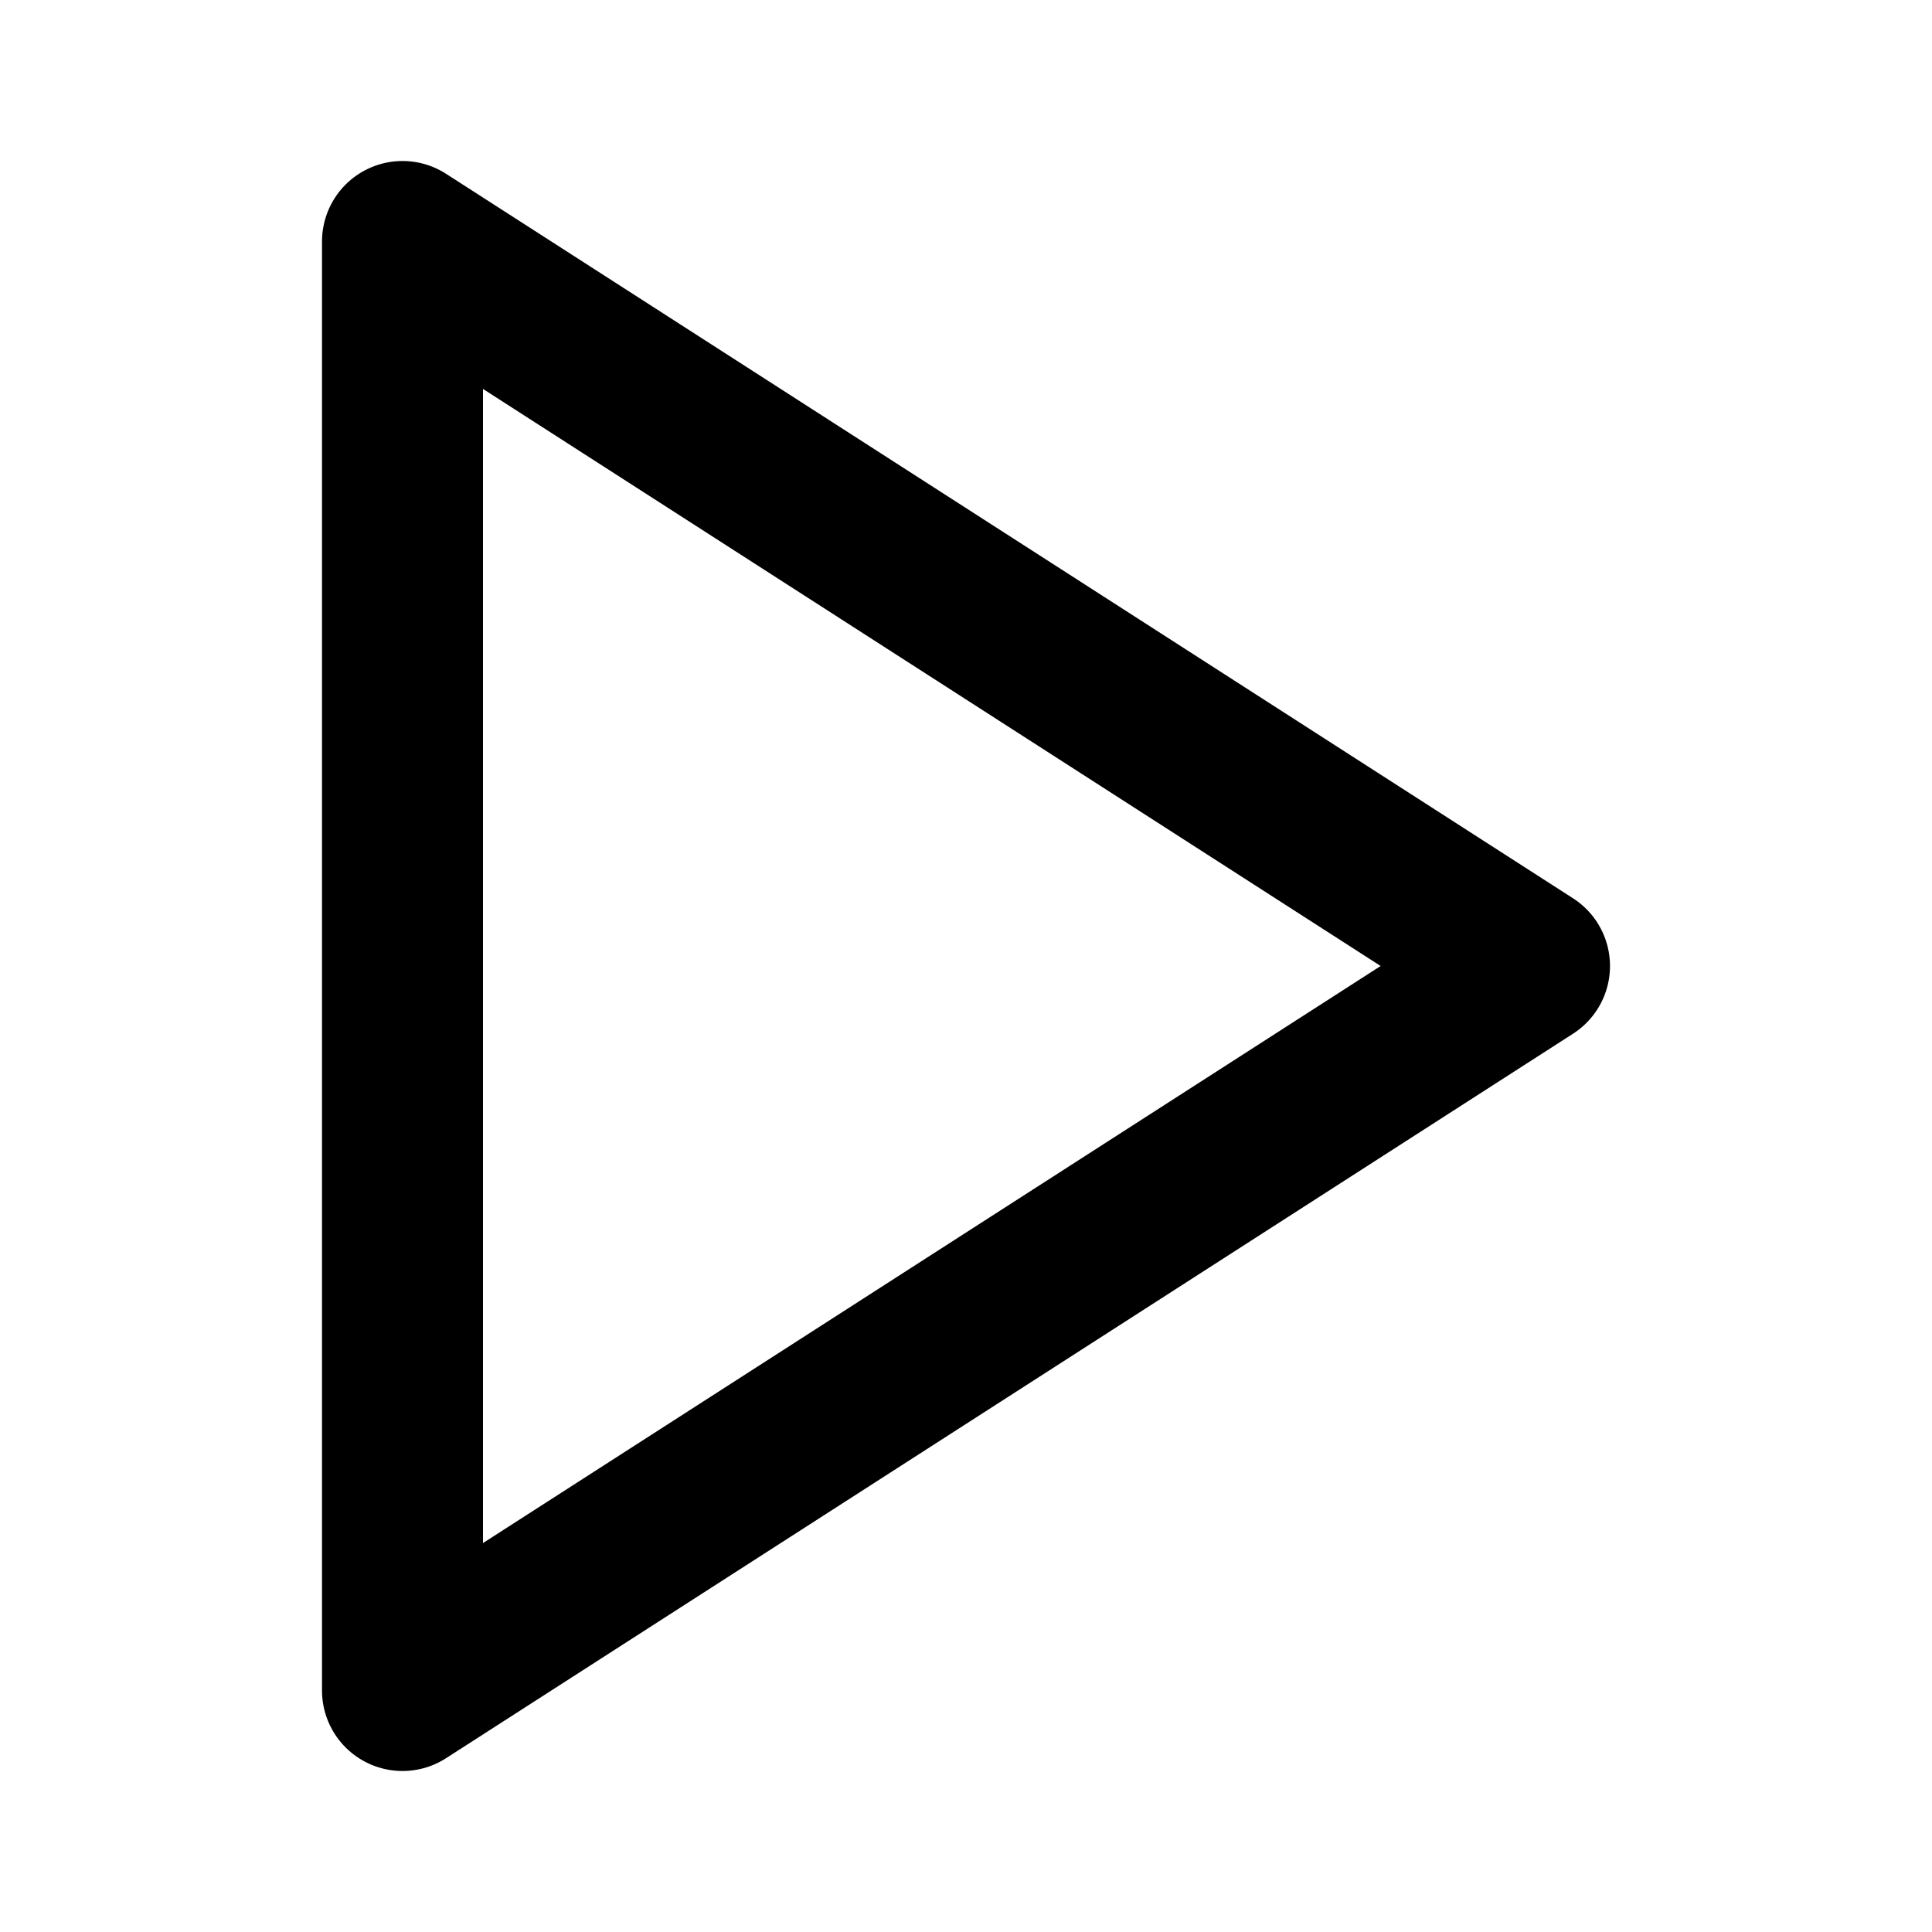
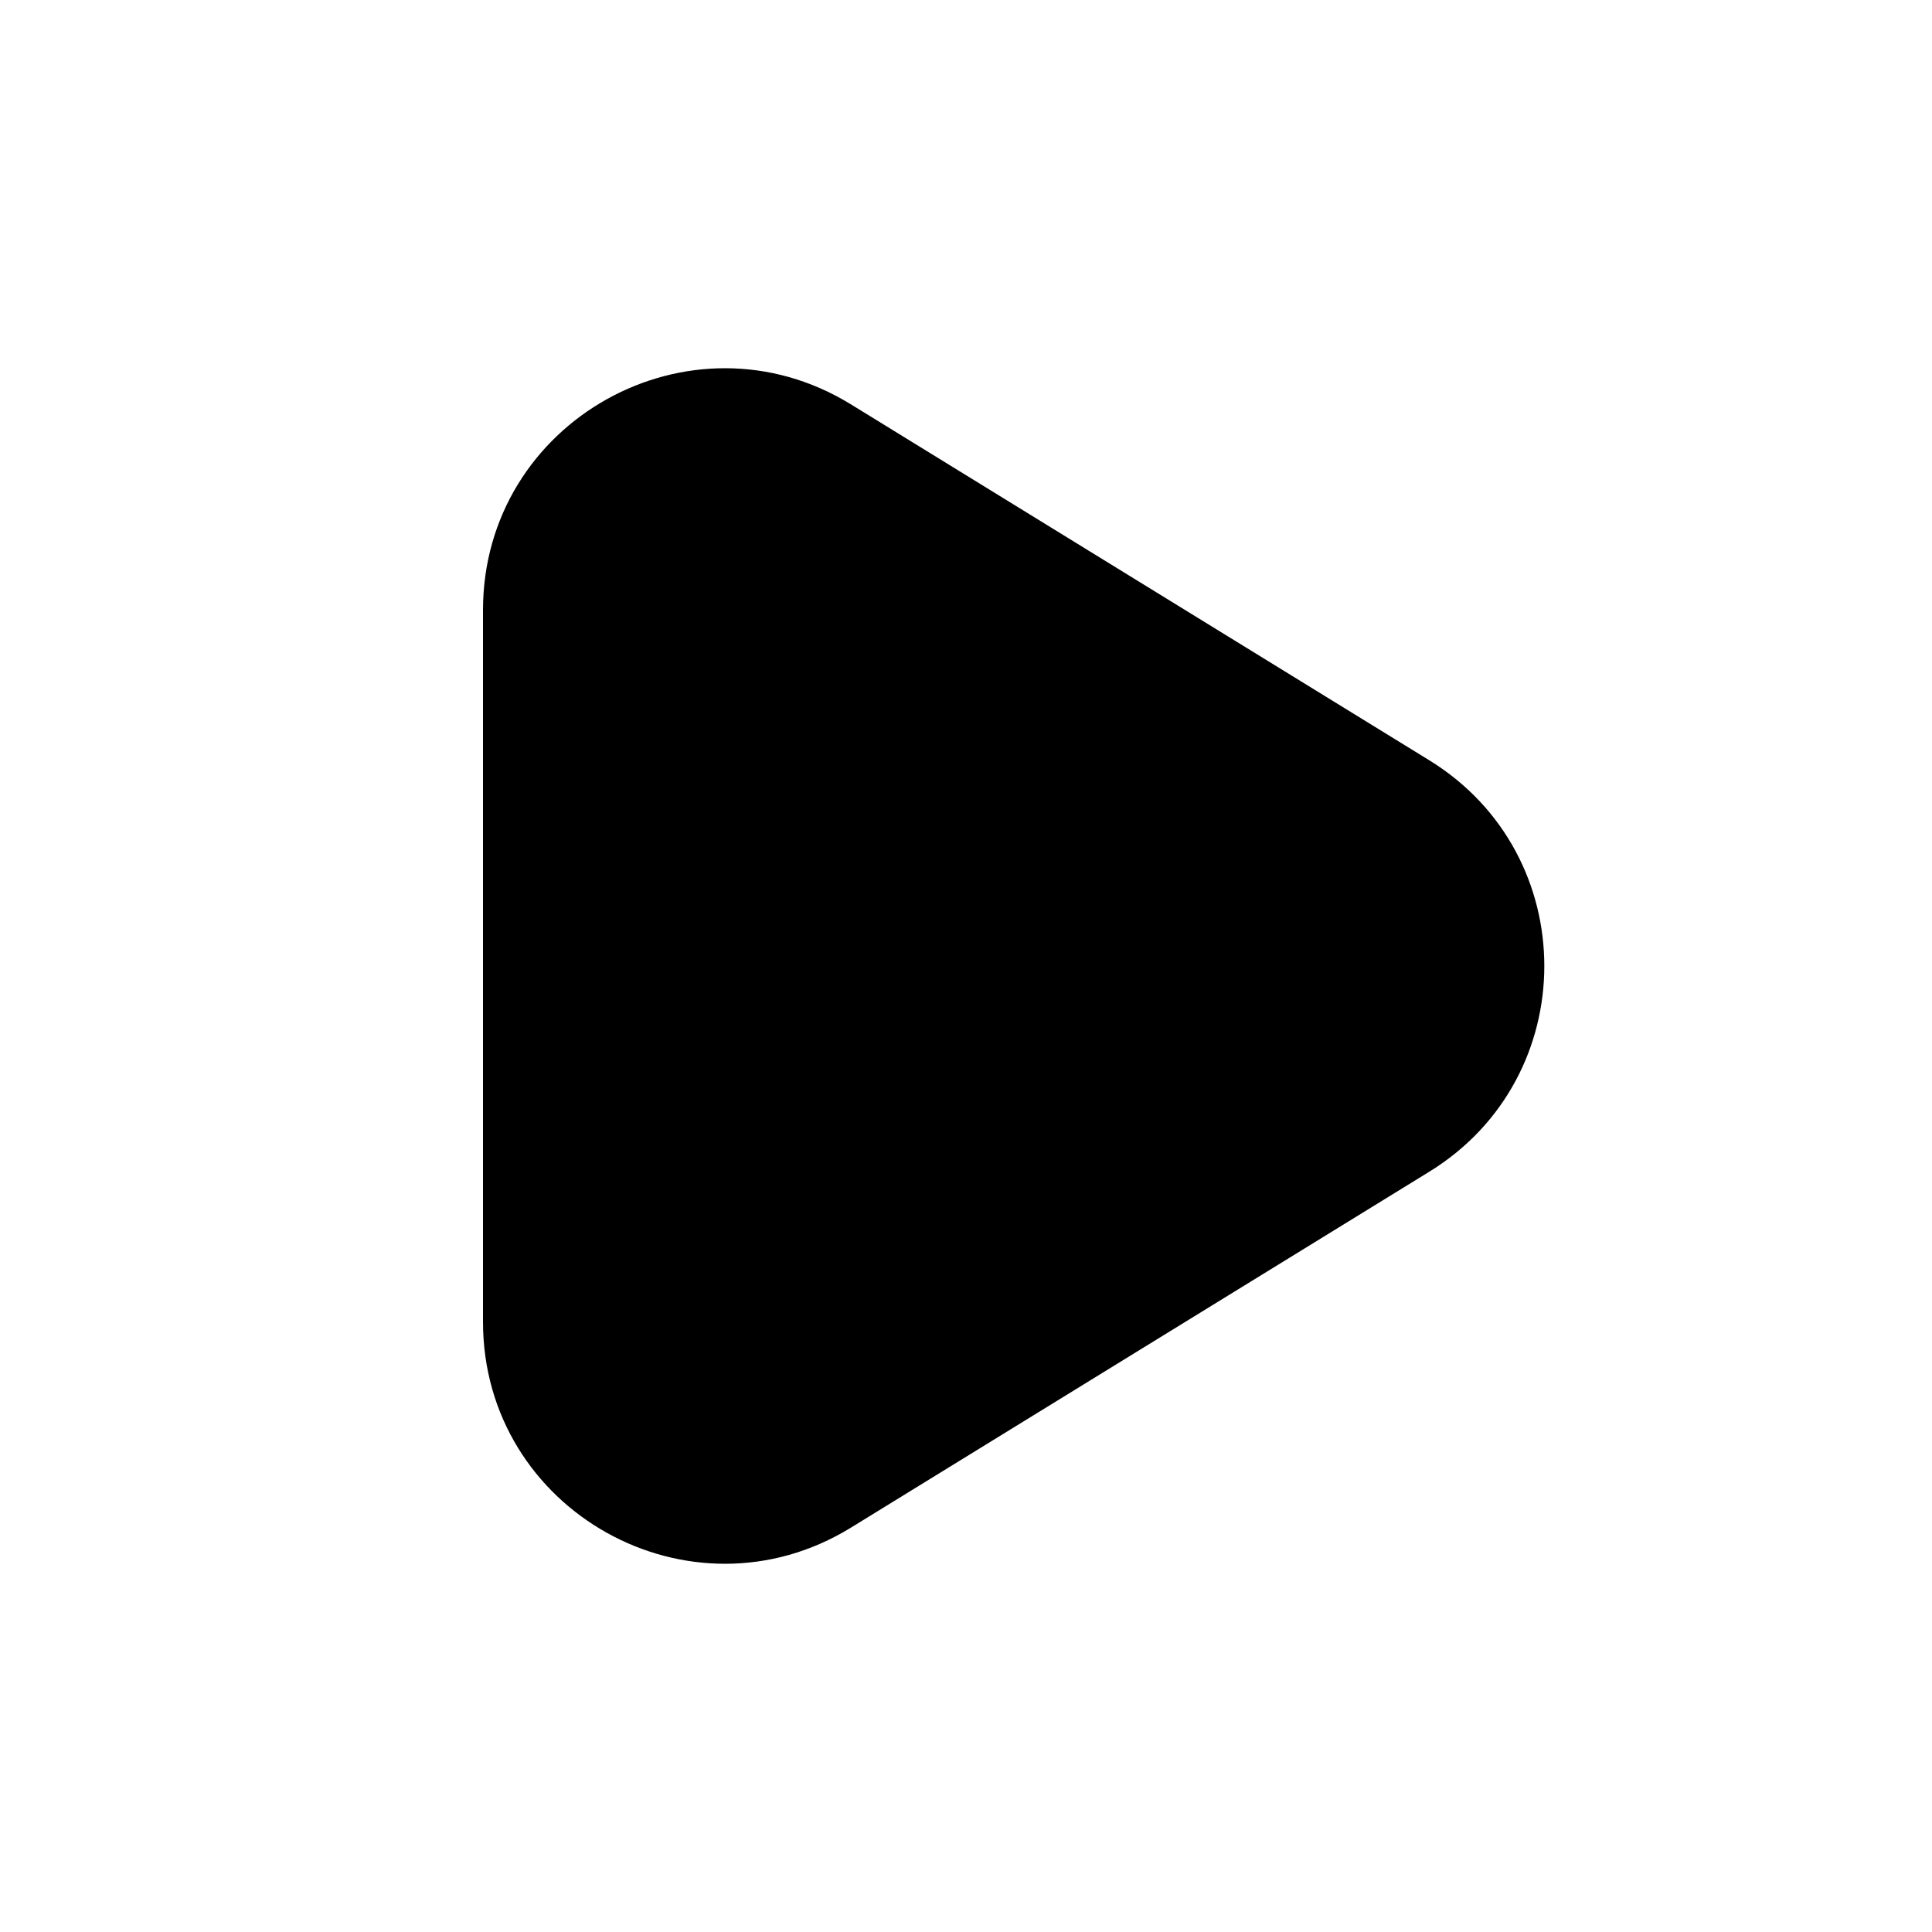
- <svg xmlns="http://www.w3.org/2000/svg" width="24" height="24" viewBox="0 0 24 24" fill="none" stroke="currentColor" stroke-width="2" stroke-linecap="round" stroke-linejoin="round" class="feather feather-play">
-   <polygon points="5 3 19 12 5 21 5 3" />
+ <svg xmlns="http://www.w3.org/2000/svg" width="24" height="24" viewBox="0 0 24 24" fill="none">
+   <path fill-rule="evenodd" clip-rule="evenodd" d="M10.572 5.024C8.573 3.794 6 5.232 6 7.579V16.421C6 18.768 8.573 20.206 10.572 18.976L17.756 14.555C19.66 13.383 19.66 10.617 17.756 9.445L10.572 5.024Z" fill="currentColor" />
</svg>
